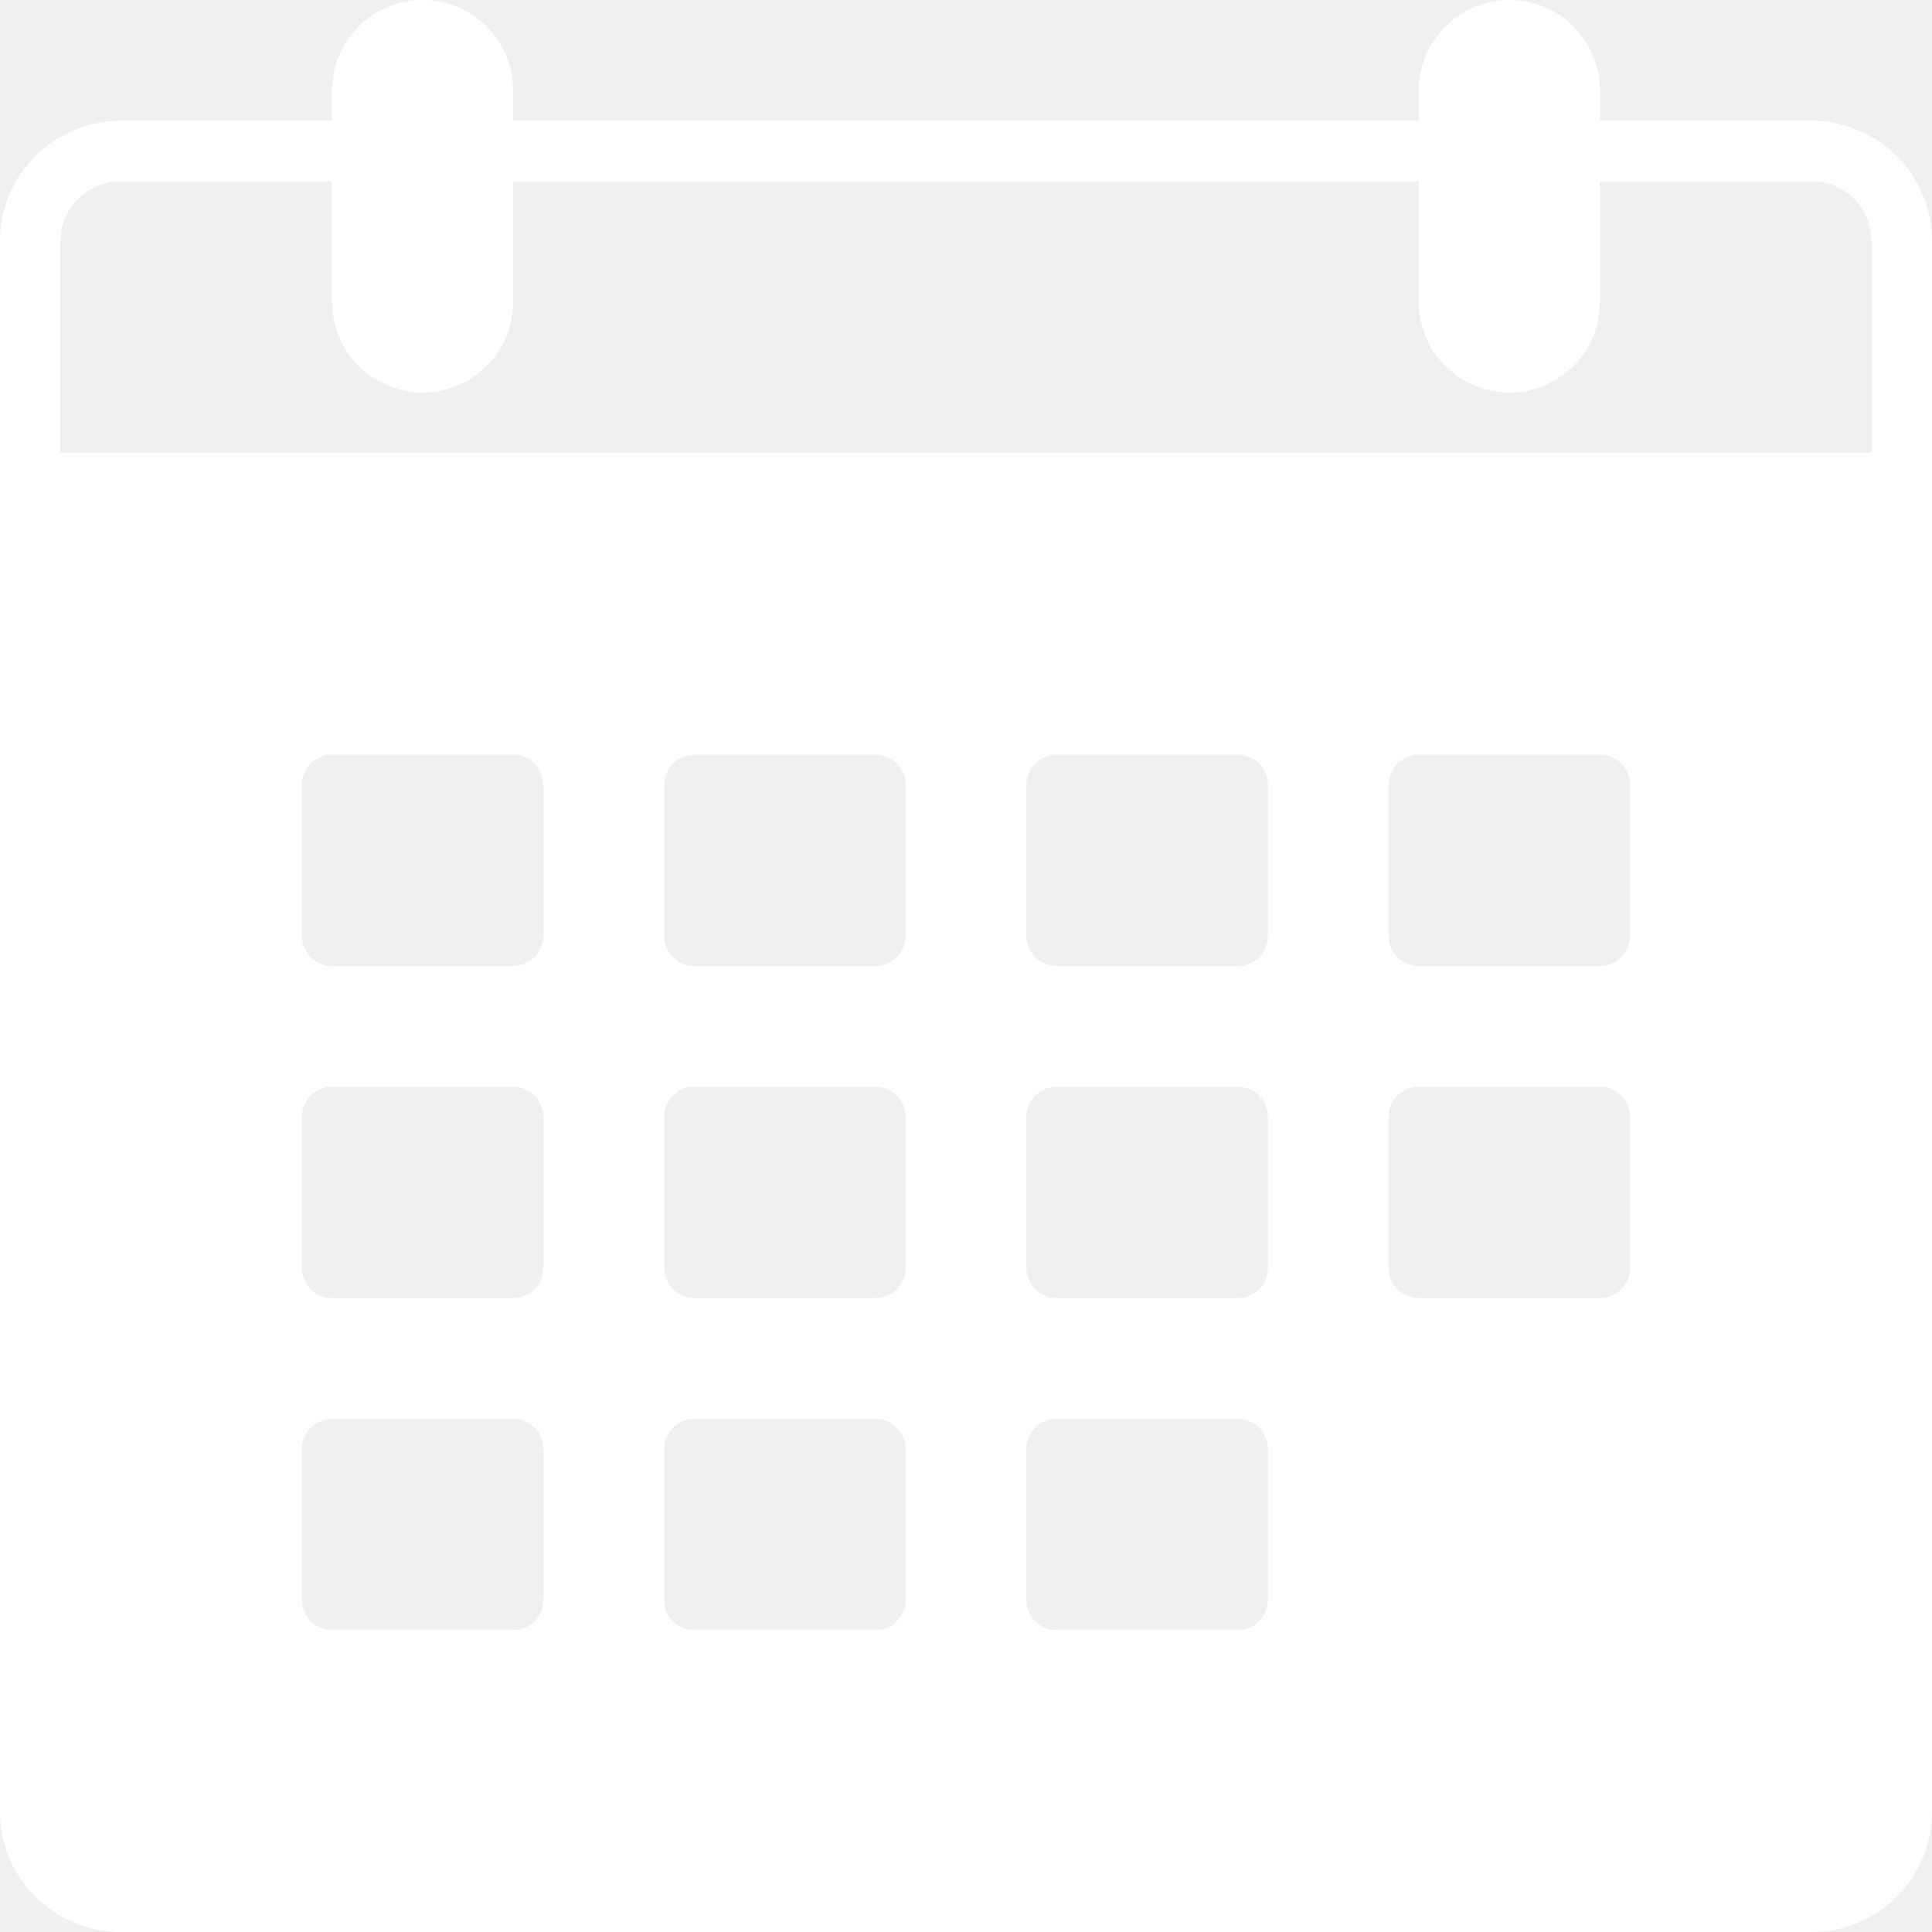
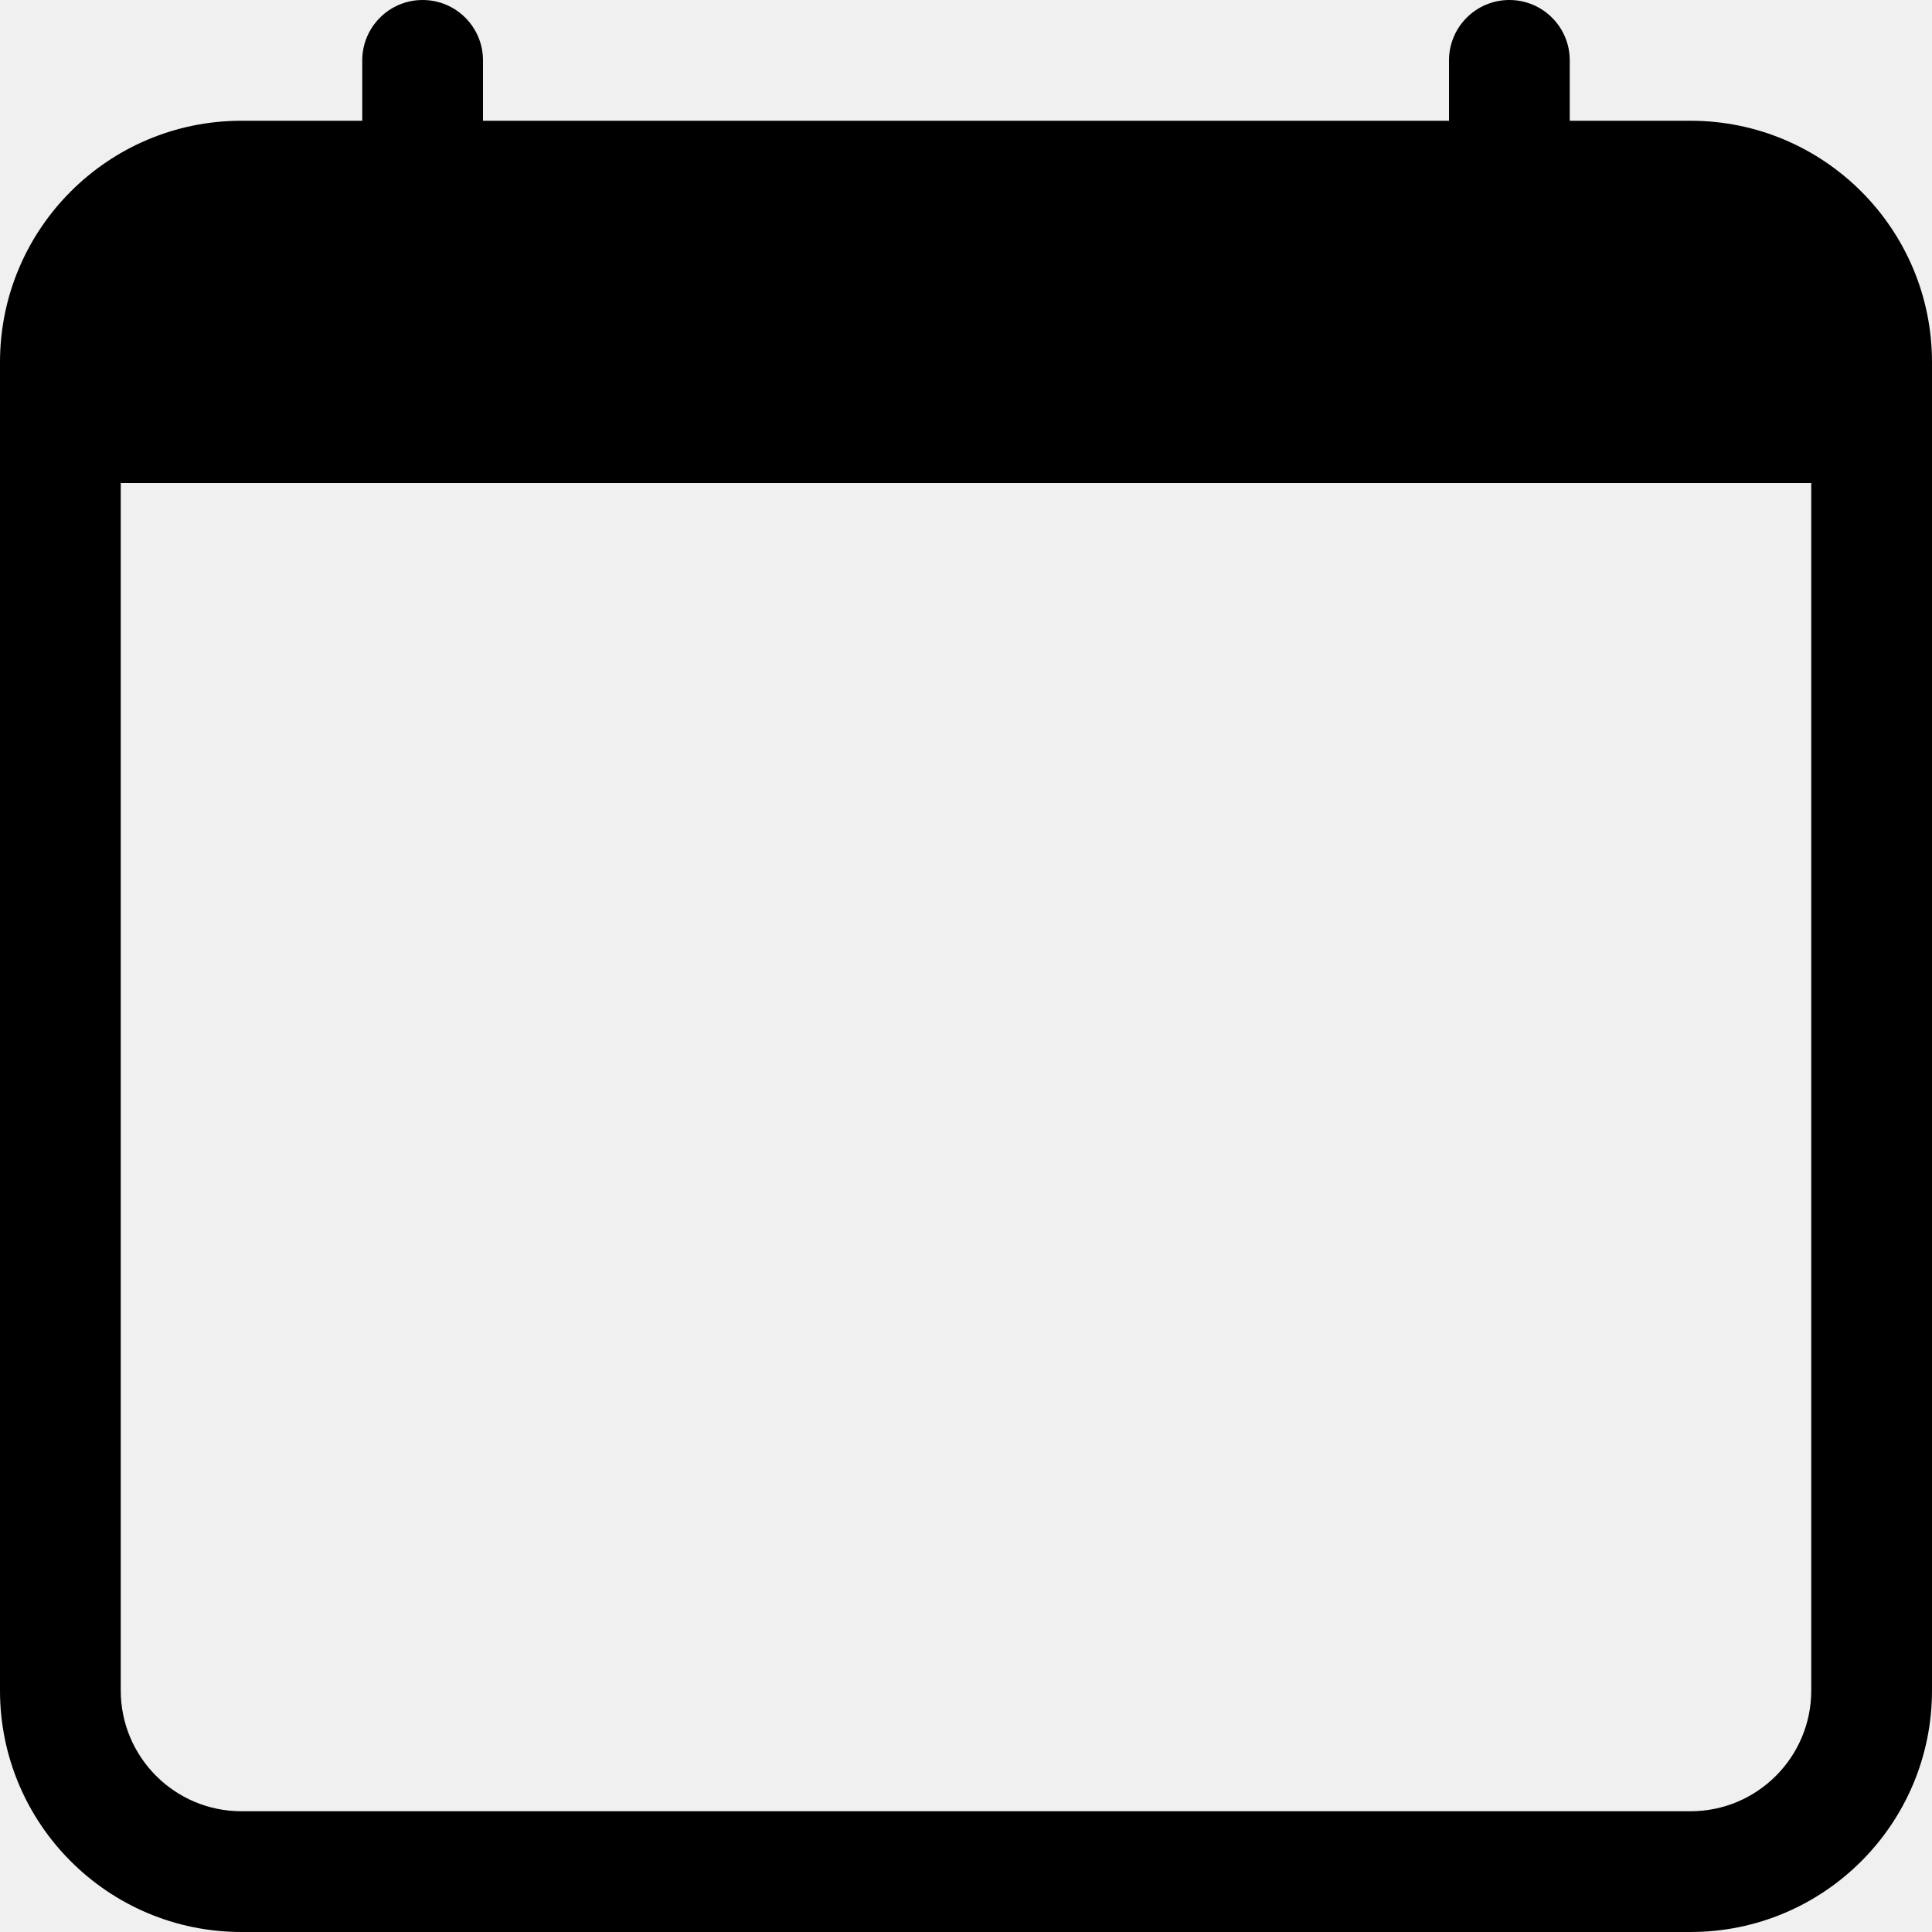
- <svg xmlns="http://www.w3.org/2000/svg" version="1.0" id="Layer_1" width="20px" height="20px" viewBox="0 0 64 64" enable-background="new 0 0 64 64" xml:space="preserve">
-   <g>
-     <path fill="white" d="M60,4h-7V3c0-1.657-1.343-3-3-3s-3,1.343-3,3v1H17V3c0-1.657-1.343-3-3-3s-3,1.343-3,3v1H4   C1.789,4,0,5.789,0,8v52c0,2.211,1.789,4,4,4h56c2.211,0,4-1.789,4-4V8C64,5.789,62.211,4,60,4z M18,53c0,0.553-0.447,1-1,1h-6   c-0.553,0-1-0.447-1-1v-5c0-0.553,0.447-1,1-1h6c0.553,0,1,0.447,1,1V53z M18,42c0,0.553-0.447,1-1,1h-6c-0.553,0-1-0.447-1-1v-5   c0-0.553,0.447-1,1-1h6c0.553,0,1,0.447,1,1V42z M18,31c0,0.553-0.447,1-1,1h-6c-0.553,0-1-0.447-1-1v-5c0-0.553,0.447-1,1-1h6   c0.553,0,1,0.447,1,1V31z M30,53c0,0.553-0.447,1-1,1h-6c-0.553,0-1-0.447-1-1v-5c0-0.553,0.447-1,1-1h6c0.553,0,1,0.447,1,1V53z    M30,42c0,0.553-0.447,1-1,1h-6c-0.553,0-1-0.447-1-1v-5c0-0.553,0.447-1,1-1h6c0.553,0,1,0.447,1,1V42z M30,31   c0,0.553-0.447,1-1,1h-6c-0.553,0-1-0.447-1-1v-5c0-0.553,0.447-1,1-1h6c0.553,0,1,0.447,1,1V31z M42,53c0,0.553-0.447,1-1,1h-6   c-0.553,0-1-0.447-1-1v-5c0-0.553,0.447-1,1-1h6c0.553,0,1,0.447,1,1V53z M42,42c0,0.553-0.447,1-1,1h-6c-0.553,0-1-0.447-1-1v-5   c0-0.553,0.447-1,1-1h6c0.553,0,1,0.447,1,1V42z M42,31c0,0.553-0.447,1-1,1h-6c-0.553,0-1-0.447-1-1v-5c0-0.553,0.447-1,1-1h6   c0.553,0,1,0.447,1,1V31z M54,42c0,0.553-0.447,1-1,1h-6c-0.553,0-1-0.447-1-1v-5c0-0.553,0.447-1,1-1h6c0.553,0,1,0.447,1,1V42z    M54,31c0,0.553-0.447,1-1,1h-6c-0.553,0-1-0.447-1-1v-5c0-0.553,0.447-1,1-1h6c0.553,0,1,0.447,1,1V31z M62,15H2V8   c0-1.104,0.896-2,2-2h7v4c0,1.657,1.343,3,3,3s3-1.343,3-3V6h30v4c0,1.657,1.343,3,3,3s3-1.343,3-3V6h7c1.104,0,2,0.896,2,2V15z" />
-   </g>
+ <svg xmlns="http://www.w3.org/2000/svg" width="16" height="16" fill="currentColor" class="bi bi-calendar" viewBox="0 0 16 16">
+   <path d="M3.5 0a.5.5 0 0 1 .5.5V1h8V.5a.5.5 0 0 1 1 0V1h1a2 2 0 0 1 2 2v11a2 2 0 0 1-2 2H2a2 2 0 0 1-2-2V3a2 2 0 0 1 2-2h1V.5a.5.5 0 0 1 .5-.5zM1 4v10a1 1 0 0 0 1 1h12a1 1 0 0 0 1-1V4H1z" />
</svg>
